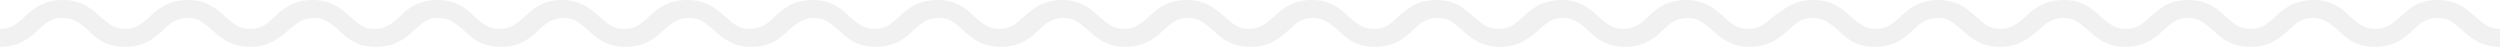
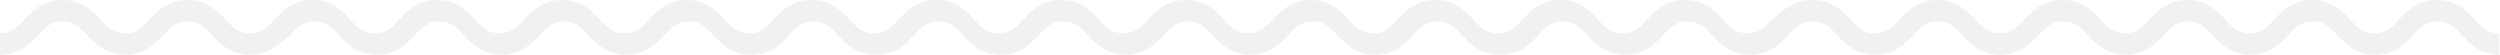
- <svg xmlns="http://www.w3.org/2000/svg" width="320" height="6" fill="none">
-   <path d="M320 6c-2.5 0-3.8-1.2-4.9-2.2-1-.8-1.6-1.5-3-1.5-1.6 0-2.3.7-3.2 1.5-1 1-2.4 2.2-4.9 2.2-2.5 0-3.8-1.2-4.8-2.2-1-.8-1.7-1.5-3.2-1.5-1.4 0-2.1.7-3 1.5-1.1 1-2.4 2.2-5 2.2-2.4 0-3.8-1.2-4.8-2.2-1-.8-1.7-1.5-3.1-1.5-1.5 0-2.2.7-3.1 1.5-1.1 1-2.4 2.2-5 2.2-2.4 0-3.7-1.2-4.8-2.2-1-.8-1.6-1.5-3.1-1.5s-2.2.7-3.1 1.5c-1.2 1-2.5 2.2-5 2.2s-3.8-1.2-4.9-2.2c-1-.8-1.6-1.5-3-1.5-1.6 0-2.3.7-3.2 1.5-1 1-2.4 2.2-4.9 2.2-2.5 0-3.8-1.2-4.8-2.2-1-.8-1.7-1.5-3.2-1.5-1.5 0-2.1.7-3 1.5-1.2 1-2.5 2.2-5 2.2s-3.8-1.2-4.9-2.2c-1-.8-1.6-1.5-3-1.5-1.6 0-2.3.7-3.2 1.5-1 1-2.4 2.2-4.9 2.2-2.5 0-3.8-1.2-4.8-2.2-1-.8-1.7-1.5-3.2-1.5-1.4 0-2.1.7-3 1.5-1.2 1-2.5 2.2-5 2.2s-3.8-1.2-4.9-2.2c-1-.8-1.6-1.5-3-1.5-1.6 0-2.3.7-3.2 1.5-1 1-2.4 2.2-4.9 2.2-2.5 0-3.8-1.2-4.8-2.2-1-.8-1.7-1.5-3.2-1.5-1.5 0-2.1.7-3 1.5-1.1 1-2.4 2.2-5 2.2-2.4 0-3.8-1.2-4.8-2.2-1-.8-1.7-1.5-3.1-1.5-1.5 0-2.2.7-3.1 1.5-1.1 1-2.4 2.2-5 2.2-2.4 0-3.7-1.2-4.8-2.2-1-.8-1.6-1.5-3.1-1.5s-2.2.7-3.1 1.5c-1 1-2.4 2.2-4.9 2.2-2.5 0-3.8-1.2-4.9-2.2-.9-.8-1.6-1.5-3-1.5-1.6 0-2.2.7-3.2 1.5-1 1-2.4 2.2-4.9 2.2-2.5 0-3.8-1.2-4.8-2.2-1-.8-1.7-1.5-3.1-1.5-1.5 0-2.2.7-3.2 1.5-1 1-2.3 2.2-4.8 2.2s-3.8-1.2-4.9-2.2c-1-.8-1.6-1.5-3.1-1.5S86 3 85 3.8c-1 1-2.4 2.2-5 2.2-2.4 0-3.7-1.2-4.8-2.2-1-.8-1.6-1.5-3-1.5-1.6 0-2.3.7-3.2 1.5-1 1-2.4 2.2-4.9 2.2-2.5 0-3.8-1.2-4.8-2.2-1-.8-1.7-1.5-3.2-1.5-1.5 0-2.1.7-3 1.5-1.1 1-2.4 2.2-5 2.2-2.5 0-3.8-1.2-4.8-2.2-1-.8-1.7-1.5-3.1-1.5-1.5 0-2.2.7-3.2 1.5C35.8 4.8 34.5 6 32 6c-2.5 0-3.8-1.2-4.9-2.2-1-.8-1.6-1.5-3-1.5-1.6 0-2.3.7-3.2 1.5-1 1-2.4 2.2-4.9 2.2-2.5 0-3.8-1.2-4.8-2.2-1-.8-1.7-1.5-3.2-1.5-1.5 0-2.2.7-3.1 1.5C3.9 4.8 2.5 6 0 6V3.7c1.5 0 2.2-.7 3.1-1.5 1-1 2.4-2.2 5-2.2 2.4 0 3.7 1.2 4.8 2.2 1 .8 1.6 1.5 3.1 1.5s2.2-.7 3.1-1.5c1-1 2.4-2.2 5-2.2 2.4 0 3.7 1.2 4.8 2.2 1 .8 1.6 1.5 3.1 1.5s2.2-.7 3.1-1.5c1-1 2.4-2.2 4.9-2.2 2.5 0 3.8 1.2 4.9 2.2.9.8 1.6 1.5 3 1.5 1.6 0 2.2-.7 3.2-1.5C52 1.2 53.5 0 56 0c2.5 0 3.8 1.2 4.8 2.2 1 .8 1.7 1.5 3.1 1.5 1.5 0 2.2-.7 3.2-1.5 1-1 2.3-2.2 4.8-2.2s3.8 1.2 4.9 2.2c1 .8 1.6 1.5 3.1 1.5S82.1 3 83 2.2C84 1.2 85.4 0 88 0c2.5 0 3.8 1.2 4.9 2.2 1 .8 1.6 1.5 3 1.5 1.6 0 2.3-.7 3.2-1.5 1-1 2.4-2.2 4.9-2.2 2.5 0 3.8 1.2 4.8 2.2 1 .8 1.7 1.5 3.2 1.5 1.4 0 2.1-.7 3-1.5 1.1-1 2.4-2.2 5-2.2 2.5 0 3.8 1.2 4.8 2.2 1 .8 1.7 1.5 3.1 1.5 1.5 0 2.2-.7 3.1-1.5 1.1-1 2.4-2.2 5-2.2 2.4 0 3.7 1.2 4.8 2.2 1 .8 1.6 1.5 3.1 1.5S146 3 147 2.2c1-1 2.4-2.2 4.9-2.2 2.5 0 3.8 1.2 4.9 2.2 1 .8 1.6 1.5 3 1.5 1.6 0 2.2-.7 3.2-1.5 1-1 2.4-2.2 4.9-2.2 2.5 0 3.8 1.2 4.8 2.2 1 .8 1.7 1.5 3.2 1.5 1.5 0 2.1-.7 3-1.5 1.1-1 2.4-2.2 5-2.2 2.4 0 3.7 1.2 4.8 2.2 1 .8 1.6 1.5 3.1 1.5s2.2-.7 3.1-1.5c1.1-1 2.4-2.2 5-2.2 2.4 0 3.7 1.2 4.8 2.2 1 .8 1.6 1.5 3 1.5 1.6 0 2.3-.7 3.2-1.5 1-1 2.4-2.2 4.9-2.2 2.5 0 3.8 1.2 4.9 2.2.9.8 1.6 1.5 3 1.5 1.6 0 2.2-.7 3.2-1.5 1.4-1 2.7-2.2 5.2-2.2s3.8 1.2 4.9 2.2c1 .8 1.6 1.5 3.1 1.5s2.2-.7 3.1-1.5c1-1 2.4-2.2 4.9-2.2 2.5 0 3.8 1.2 4.9 2.2.9.8 1.6 1.5 3 1.5 1.5 0 2.2-.7 3.2-1.5 1-1 2.4-2.2 5-2.2 2.4 0 3.7 1.2 4.8 2.2 1 .8 1.6 1.5 3.1 1.5s2.2-.7 3.1-1.5c1-1 2.4-2.2 4.9-2.2 2.5 0 3.8 1.2 4.9 2.2.9.8 1.6 1.5 3 1.5 1.6 0 2.2-.7 3.2-1.5 1-1 2.4-2.2 4.9-2.2 2.5 0 3.8 1.2 4.8 2.2 1 .8 1.7 1.5 3.1 1.5 1.5 0 2.2-.7 3.2-1.5 1-1 2.3-2.2 4.8-2.2s3.8 1.2 4.9 2.2c1 .8 1.6 1.5 3.1 1.5V6h.1Z" fill="#F1F1F1" />
+ <svg xmlns="http://www.w3.org/2000/svg" width="1050" height="23" fill="none">
+   <path d="M1050 23c-8.2 0-12.5-4.6-16-8.3-3-3.3-5.4-5.7-10.2-5.7-5 0-7.1 2.4-10.2 5.7-3.5 3.7-7.8 8.3-16 8.3s-12.5-4.6-16-8.3c-3-3.3-5.4-5.7-10.2-5.7-4.9 0-7.1 2.4-10.2 5.7-3.5 3.7-7.8 8.3-16 8.3s-12.5-4.6-16-8.3C926.1 11.4 923.8 9 919 9c-5 0-7.1 2.4-10.2 5.7-3.5 3.7-7.8 8.3-16 8.3s-12.5-4.6-16-8.3c-3.1-3.3-5.4-5.7-10.2-5.7-5 0-7.2 2.4-10.3 5.7-3.8 3.7-8 8.3-16.3 8.3-8.2 0-12.5-4.6-16-8.3-3-3.3-5.4-5.7-10.2-5.7-5 0-7.1 2.4-10.2 5.7-3.5 3.7-7.8 8.3-16 8.3s-12.5-4.6-16-8.3c-3-3.3-5.4-5.7-10.2-5.7-5 0-7.1 2.4-10.2 5.7-3.7 3.7-8 8.3-16.2 8.3s-12.5-4.6-16-8.3c-3-3.3-5.4-5.7-10.2-5.7-5 0-7.1 2.4-10.2 5.7-3.5 3.7-7.8 8.3-16 8.3s-12.5-4.6-16-8.3c-3-3.3-5.4-5.7-10.2-5.7-4.9 0-7.1 2.4-10.2 5.7-3.6 3.7-8 8.3-16.2 8.3s-12.5-4.6-16-8.3c-3-3.3-5.4-5.7-10.2-5.7-5 0-7.1 2.4-10.2 5.7-3.5 3.7-7.8 8.3-16 8.3s-12.5-4.6-16-8.3c-3-3.3-5.4-5.7-10.2-5.7-5 0-7.1 2.4-10.2 5.7-3.5 3.7-7.8 8.3-16 8.3s-12.5-4.6-16-8.3C506.1 11.4 503.8 9 499 9c-4.9 0-7.1 2.4-10.2 5.7-3.5 3.7-7.8 8.3-16 8.3s-12.5-4.6-16-8.3c-3.1-3.3-5.4-5.7-10.2-5.7-5 0-7.2 2.4-10.3 5.7-3.4 3.7-7.7 8.3-16 8.3-8.2 0-12.4-4.6-16-8.3-3-3.3-5.3-5.7-10.1-5.7-5 0-7.2 2.4-10.3 5.7-3.4 3.7-7.7 8.3-16 8.3-8.2 0-12.5-4.6-16-8.3-3-3.3-5.3-5.7-10.1-5.7-5 0-7.2 2.4-10.3 5.7-3.4 3.7-7.7 8.3-16 8.3-8.2 0-12.5-4.6-16-8.3-3-3.3-5.3-5.7-10.2-5.7-4.8 0-7 2.4-10.2 5.7-3.5 3.7-7.7 8.3-16 8.3-8.2 0-12.5-4.6-16-8.3-3-3.3-5.3-5.7-10.2-5.7-4.9 0-7 2.4-10.2 5.7-3.5 3.7-7.8 8.3-16 8.3s-12.5-4.6-16-8.3c-3-3.3-5.3-5.7-10.2-5.7-4.9 0-7.1 2.4-10.2 5.7-3.5 3.7-7.8 8.3-16 8.3s-12.5-4.6-16-8.3c-3-3.3-5.3-5.7-10.2-5.7-5 0-7.1 2.4-10.2 5.7-4.3 3.7-8.7 8.3-16.9 8.3s-12.5-4.6-16-8.3C86 11.4 83.6 9 78.8 9c-5 0-7.1 2.4-10.2 5.7-3.5 3.7-7.8 8.3-16 8.3s-12.5-4.6-16-8.3C33.4 11.4 31.1 9 26.3 9c-5 0-7.1 2.4-10.2 5.7C12.5 18.4 8.2 23 0 23v-9c5 0 7.1-2.4 10.2-5.7C13.7 4.6 18 0 26.3 0c8.2 0 12.5 4.6 16 8.3 3 3.3 5.4 5.7 10.2 5.7 5 0 7.1-2.4 10.2-5.7C66.2 4.6 70.6 0 78.8 0c8.2 0 12.5 4.6 16 8.3 3 3.3 5.4 5.7 10.2 5.7 5 0 7.1-2.4 10.2-5.7 3.5-3.7 7.8-8.3 16-8.3s12.5 4.6 16 8.3c3 3.3 5.4 5.7 10.2 5.7 5 0 7.1-2.4 10.2-5.7 3.5-3.7 7.8-8.3 16-8.3s12.5 4.6 16 8.3c3.1 3.3 5.4 5.7 10.2 5.7 5 0 7.1-2.4 10.2-5.7 3.5-3.7 7.8-8.3 16-8.3s12.5 4.6 16 8.3c3.1 3.3 5.4 5.7 10.2 5.7 5 0 7.1-2.4 10.3-5.7 3.4-3.7 7.7-8.3 16-8.3 8.1 0 12.4 4.6 16 8.3 3 3.3 5.3 5.7 10.1 5.7 5 0 7.2-2.4 10.3-5.7 3.4-3.7 7.7-8.3 16-8.3 8.2 0 12.4 4.6 16 8.3 3 3.3 5.3 5.7 10.1 5.7 4.9 0 7.2-2.4 10.3-5.7 3.4-3.7 7.7-8.3 16-8.3 8.2 0 12.5 4.6 16 8.3 3 3.3 5.3 5.7 10.2 5.7 4.9 0 7-2.4 10.2-5.7 3.4-3.7 7.7-8.3 16-8.3 8.2 0 12.5 4.6 16 8.3 3 3.3 5.3 5.7 10.2 5.7 4.9 0 7-2.4 10.2-5.7 3.5-3.7 7.7-8.3 16-8.3 8.2 0 12.5 4.6 16 8.3 3 3.3 5.3 5.7 10.2 5.7 4.9 0 7-2.4 10.2-5.7 3.5-3.7 7.8-8.3 16-8.3s12.5 4.6 16 8.3c3 3.3 5.3 5.7 10.2 5.7 5 0 7.1-2.4 10.2-5.7 3.5-3.7 7.8-8.3 16-8.3s12.5 4.6 16 8.3c3 3.3 5.3 5.7 10.2 5.7 5 0 7.1-2.4 10.2-5.7 3.5-3.7 7.8-8.3 16-8.3s12.5 4.6 16 8.3c3 3.3 5.4 5.7 10.2 5.7 5 0 7.1-2.4 10.2-5.7 3.5-3.7 7.8-8.3 16-8.3s12.5 4.6 16 8.3c3 3.3 5.4 5.7 10.2 5.7 5 0 7.1-2.4 10.2-5.7C748.7 4.6 753 0 761.3 0c8.2 0 12.5 4.6 16 8.3 3 3.3 5.4 5.7 10.2 5.7 4.8 0 7.1-2.4 10.2-5.7 3.5-3.7 7.8-8.3 16-8.3s12.5 4.6 16 8.3c3 3.3 5.4 5.7 10.2 5.7 4.8 0 7.1-2.4 10.2-5.7C853.7 4.6 858 0 866.3 0c8.3 0 12.5 4.6 16 8.3 3 3.3 5.4 5.7 10.2 5.7 4.8 0 7.1-2.4 10.2-5.7 3.5-3.7 7.8-8.3 16-8.3s12.5 4.6 16 8.3c3 3.3 5.4 5.7 10.2 5.7 5 0 7.1-2.4 10.2-5.7 3.5-3.7 7.8-8.3 16-8.3s12.5 4.6 16 8.3c3.1 3.3 5.4 5.7 10.2 5.7 4.9 0 7.1-2.4 10.2-5.7 3.5-3.7 7.8-8.3 16-8.3s12.5 4.6 16 8.3c3.1 3.3 5.4 5.7 10.2 5.7v9h.3Z" fill="#F1F1F1" />
</svg>
